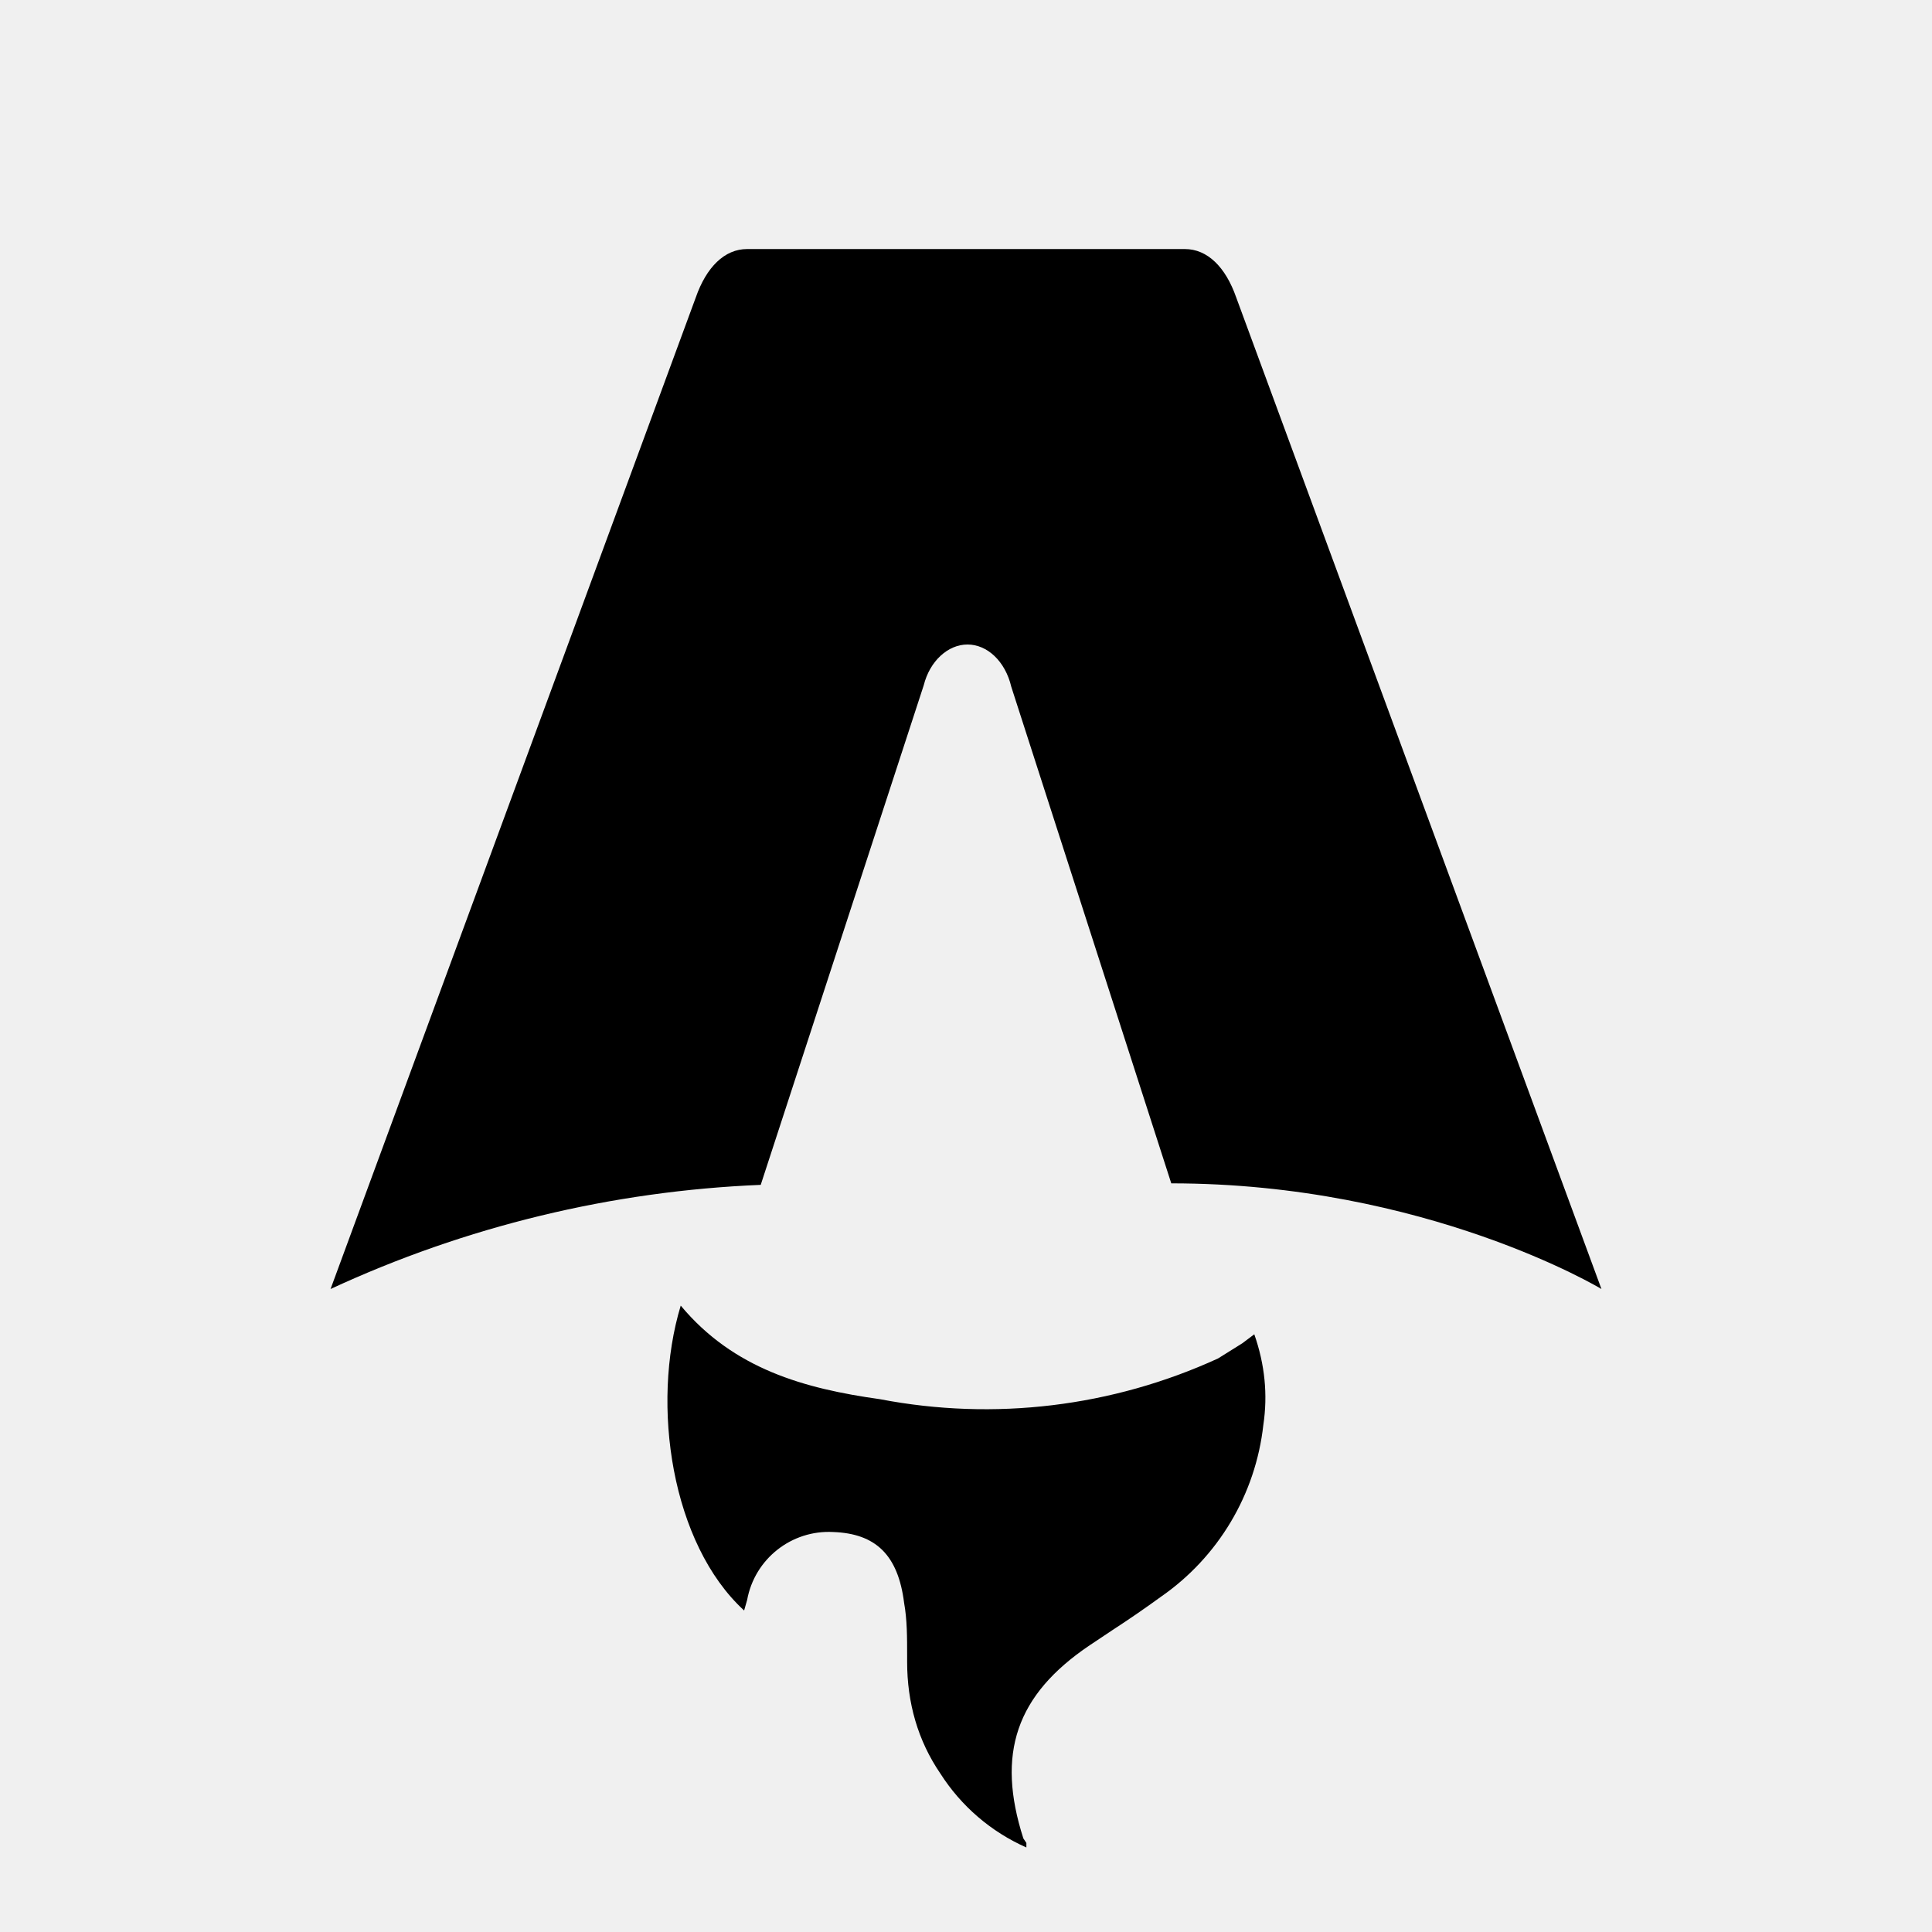
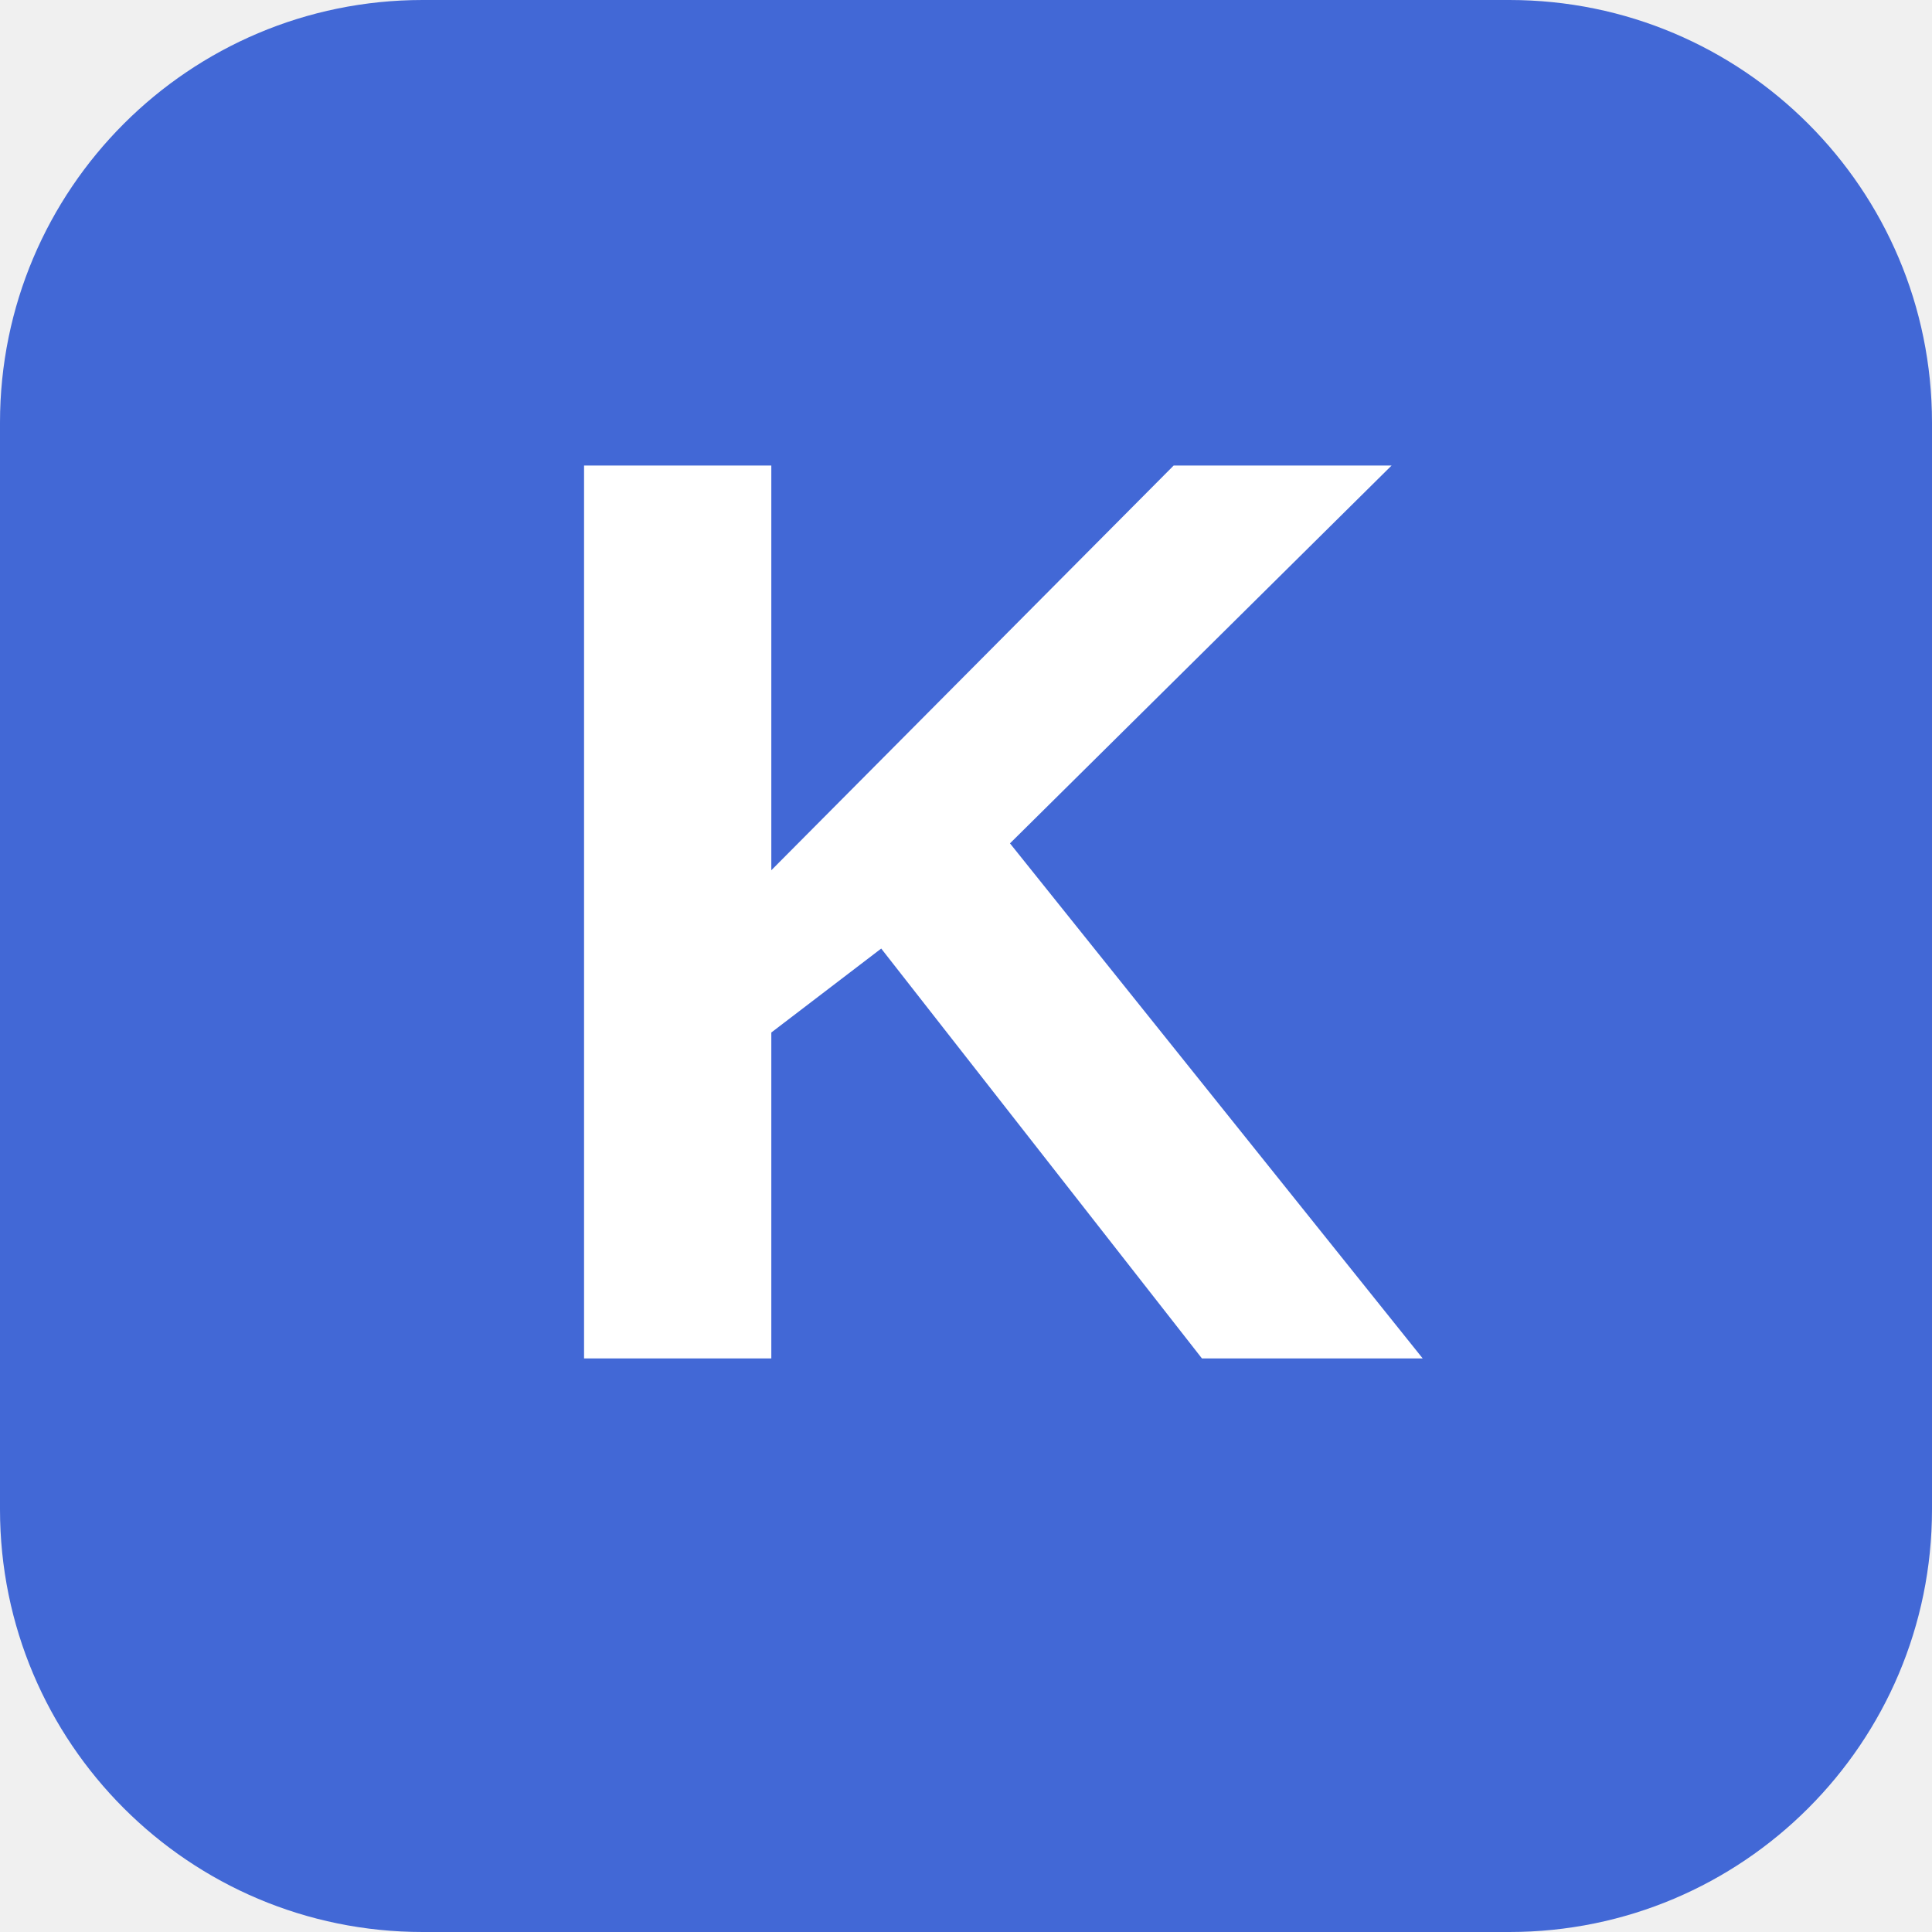
- <svg xmlns="http://www.w3.org/2000/svg" fill="none" viewBox="0 0 128 128">
-   <path d="M50.4 78.5a75.1 75.1 0 0 0-28.5 6.9l24.2-65.7c.7-2 1.9-3.2 3.4-3.2h29c1.5 0 2.7 1.2 3.4 3.2l24.2 65.7s-11.6-7-28.5-7L67 45.5c-.4-1.7-1.6-2.8-2.9-2.8-1.3 0-2.5 1.1-2.9 2.7L50.4 78.5Zm-1.1 28.2Zm-4.2-20.2c-2 6.6-.6 15.8 4.2 20.2a17.5 17.5 0 0 1 .2-.7 5.5 5.5 0 0 1 5.7-4.5c2.8.1 4.3 1.5 4.7 4.7.2 1.1.2 2.3.2 3.5v.4c0 2.7.7 5.2 2.2 7.4a13 13 0 0 0 5.7 4.9v-.3l-.2-.3c-1.8-5.6-.5-9.5 4.4-12.8l1.5-1a73 73 0 0 0 3.2-2.2 16 16 0 0 0 6.8-11.4c.3-2 .1-4-.6-6l-.8.6-1.6 1a37 37 0 0 1-22.4 2.7c-5-.7-9.7-2-13.2-6.2Z" />
-   <style>
-         path { fill: #000; }
-         @media (prefers-color-scheme: dark) {
-             path { fill: #FFF; }
-         }
-     </style>
+ <svg xmlns="http://www.w3.org/2000/svg" viewBox="0 0 64 64">
+   <rect width="64" height="64" rx="14" fill="#4268d6" />
+   <text x="32" y="45" text-anchor="middle" font-family="Arial, sans-serif" font-size="43" font-weight="700" fill="#ffffff">K</text>
</svg>
